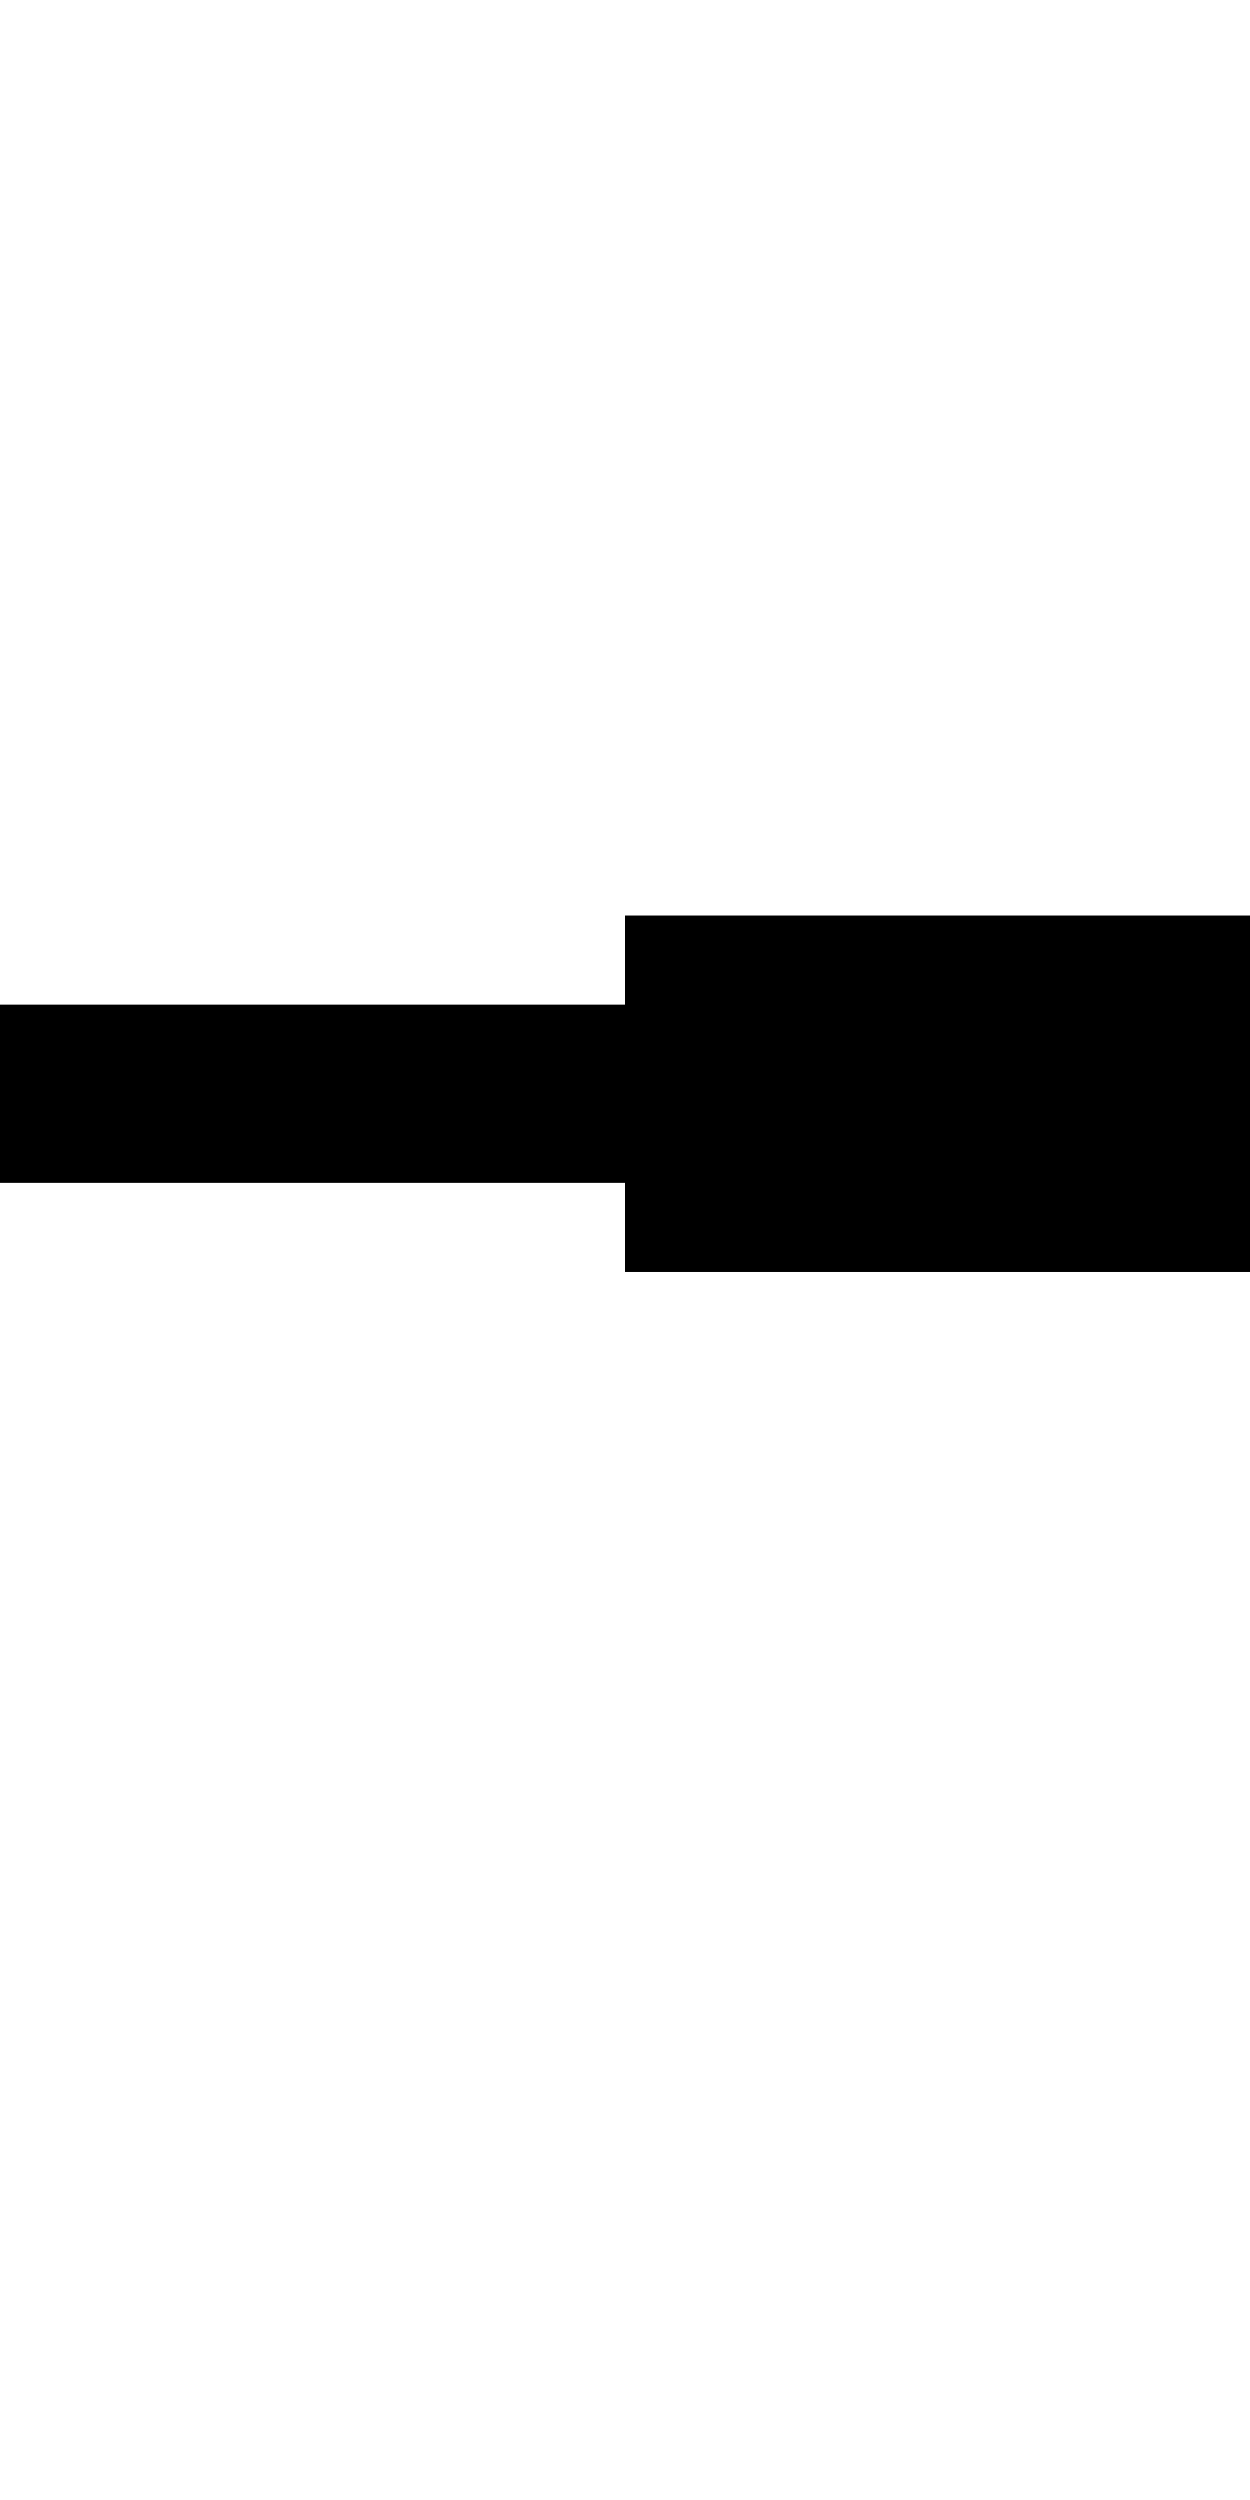
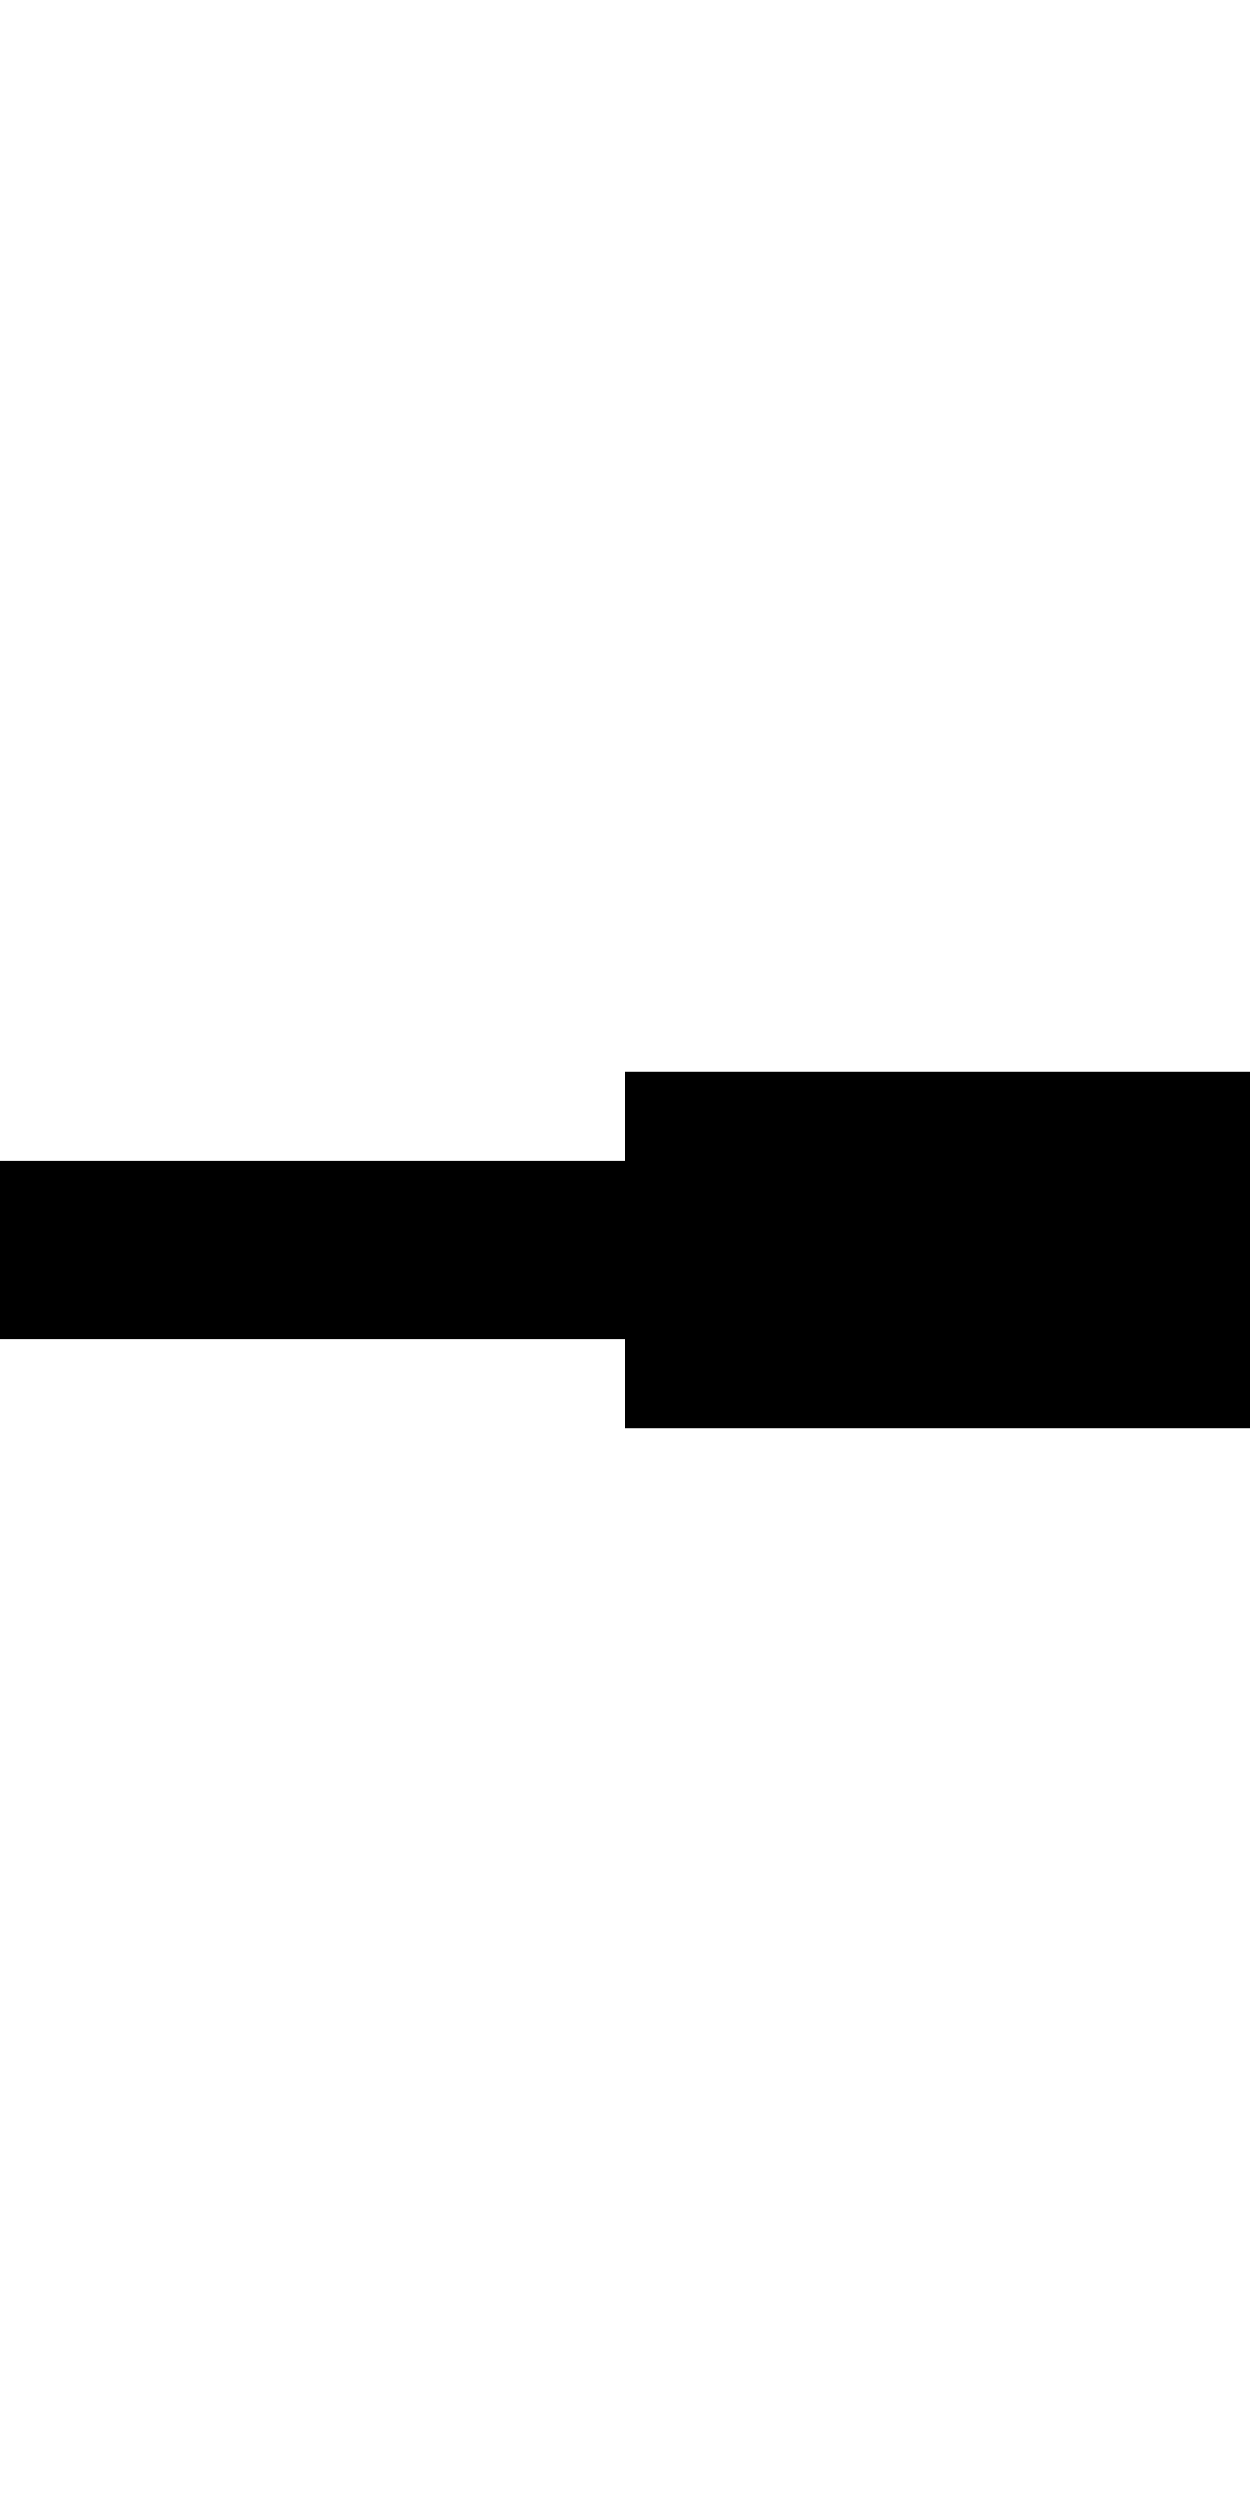
- <svg xmlns="http://www.w3.org/2000/svg" id="svg3355" height="2048" width="1024" version="1.1">
+ <svg xmlns="http://www.w3.org/2000/svg" version="1.1" width="1024" height="2048" id="svg3355">
  <defs id="defs3357" />
-   <g id="layer1" transform="matrix(0,0.8588235,1,0,483.6378,572.2824)">
-     <path style="display:inline;fill:#000000;fill-opacity:1;stroke:none" id="path5114-5-3" d="m 461.931,-547.638 v 576 h 85 v 576 H 206.932 l -2e-5,-576 h 85 l -2e-5,-576 z" />
+   <g transform="matrix(0,0.8588235,1,0,483.6378,572.2824)" id="layer1">
+     <path d="m 610.973,-547.638 v 576 h 85 v 576 H 355.973 l -2e-5,-576 h 85 l -2e-5,-576 z" id="path5114-5-3" style="display:inline;fill:#000000;fill-opacity:1;stroke:none" />
  </g>
-   <g id="layer1-4" transform="matrix(-0.8588235,0,0,-1,978.5344,808.7095)" />
+   <g transform="matrix(-0.8588235,0,0,-1,978.5344,808.7095)" id="layer1-4" />
</svg>
